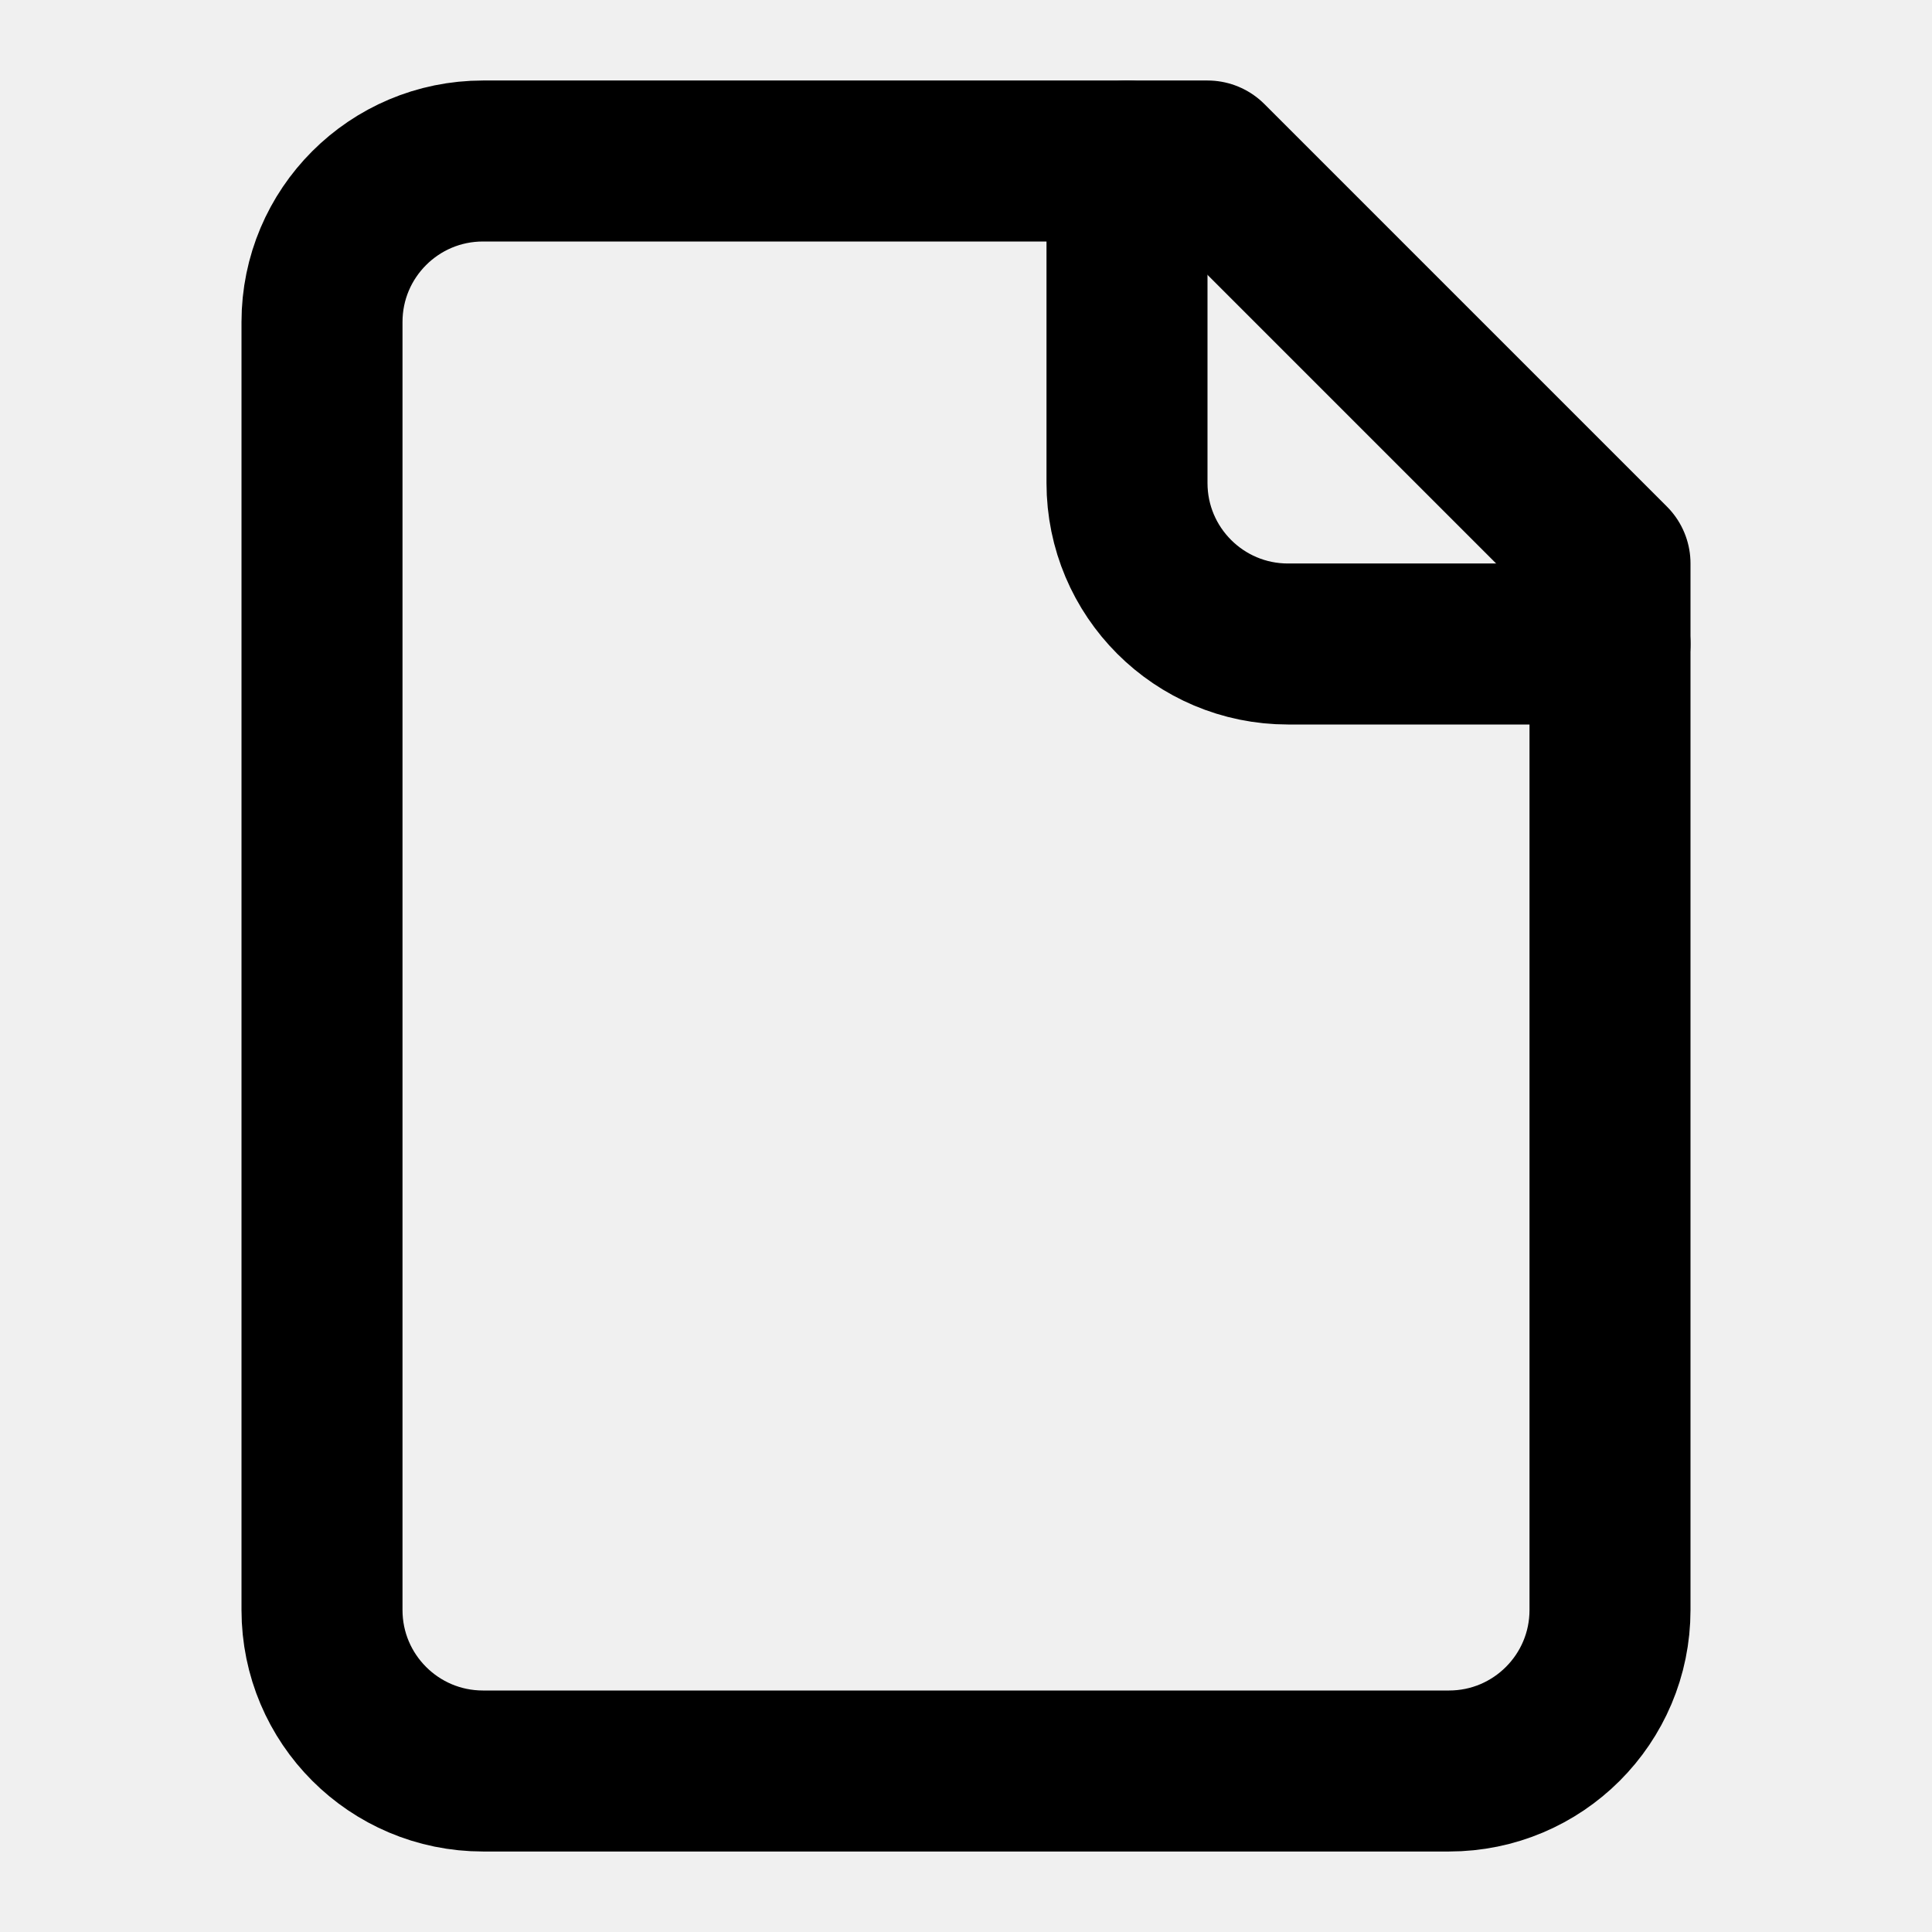
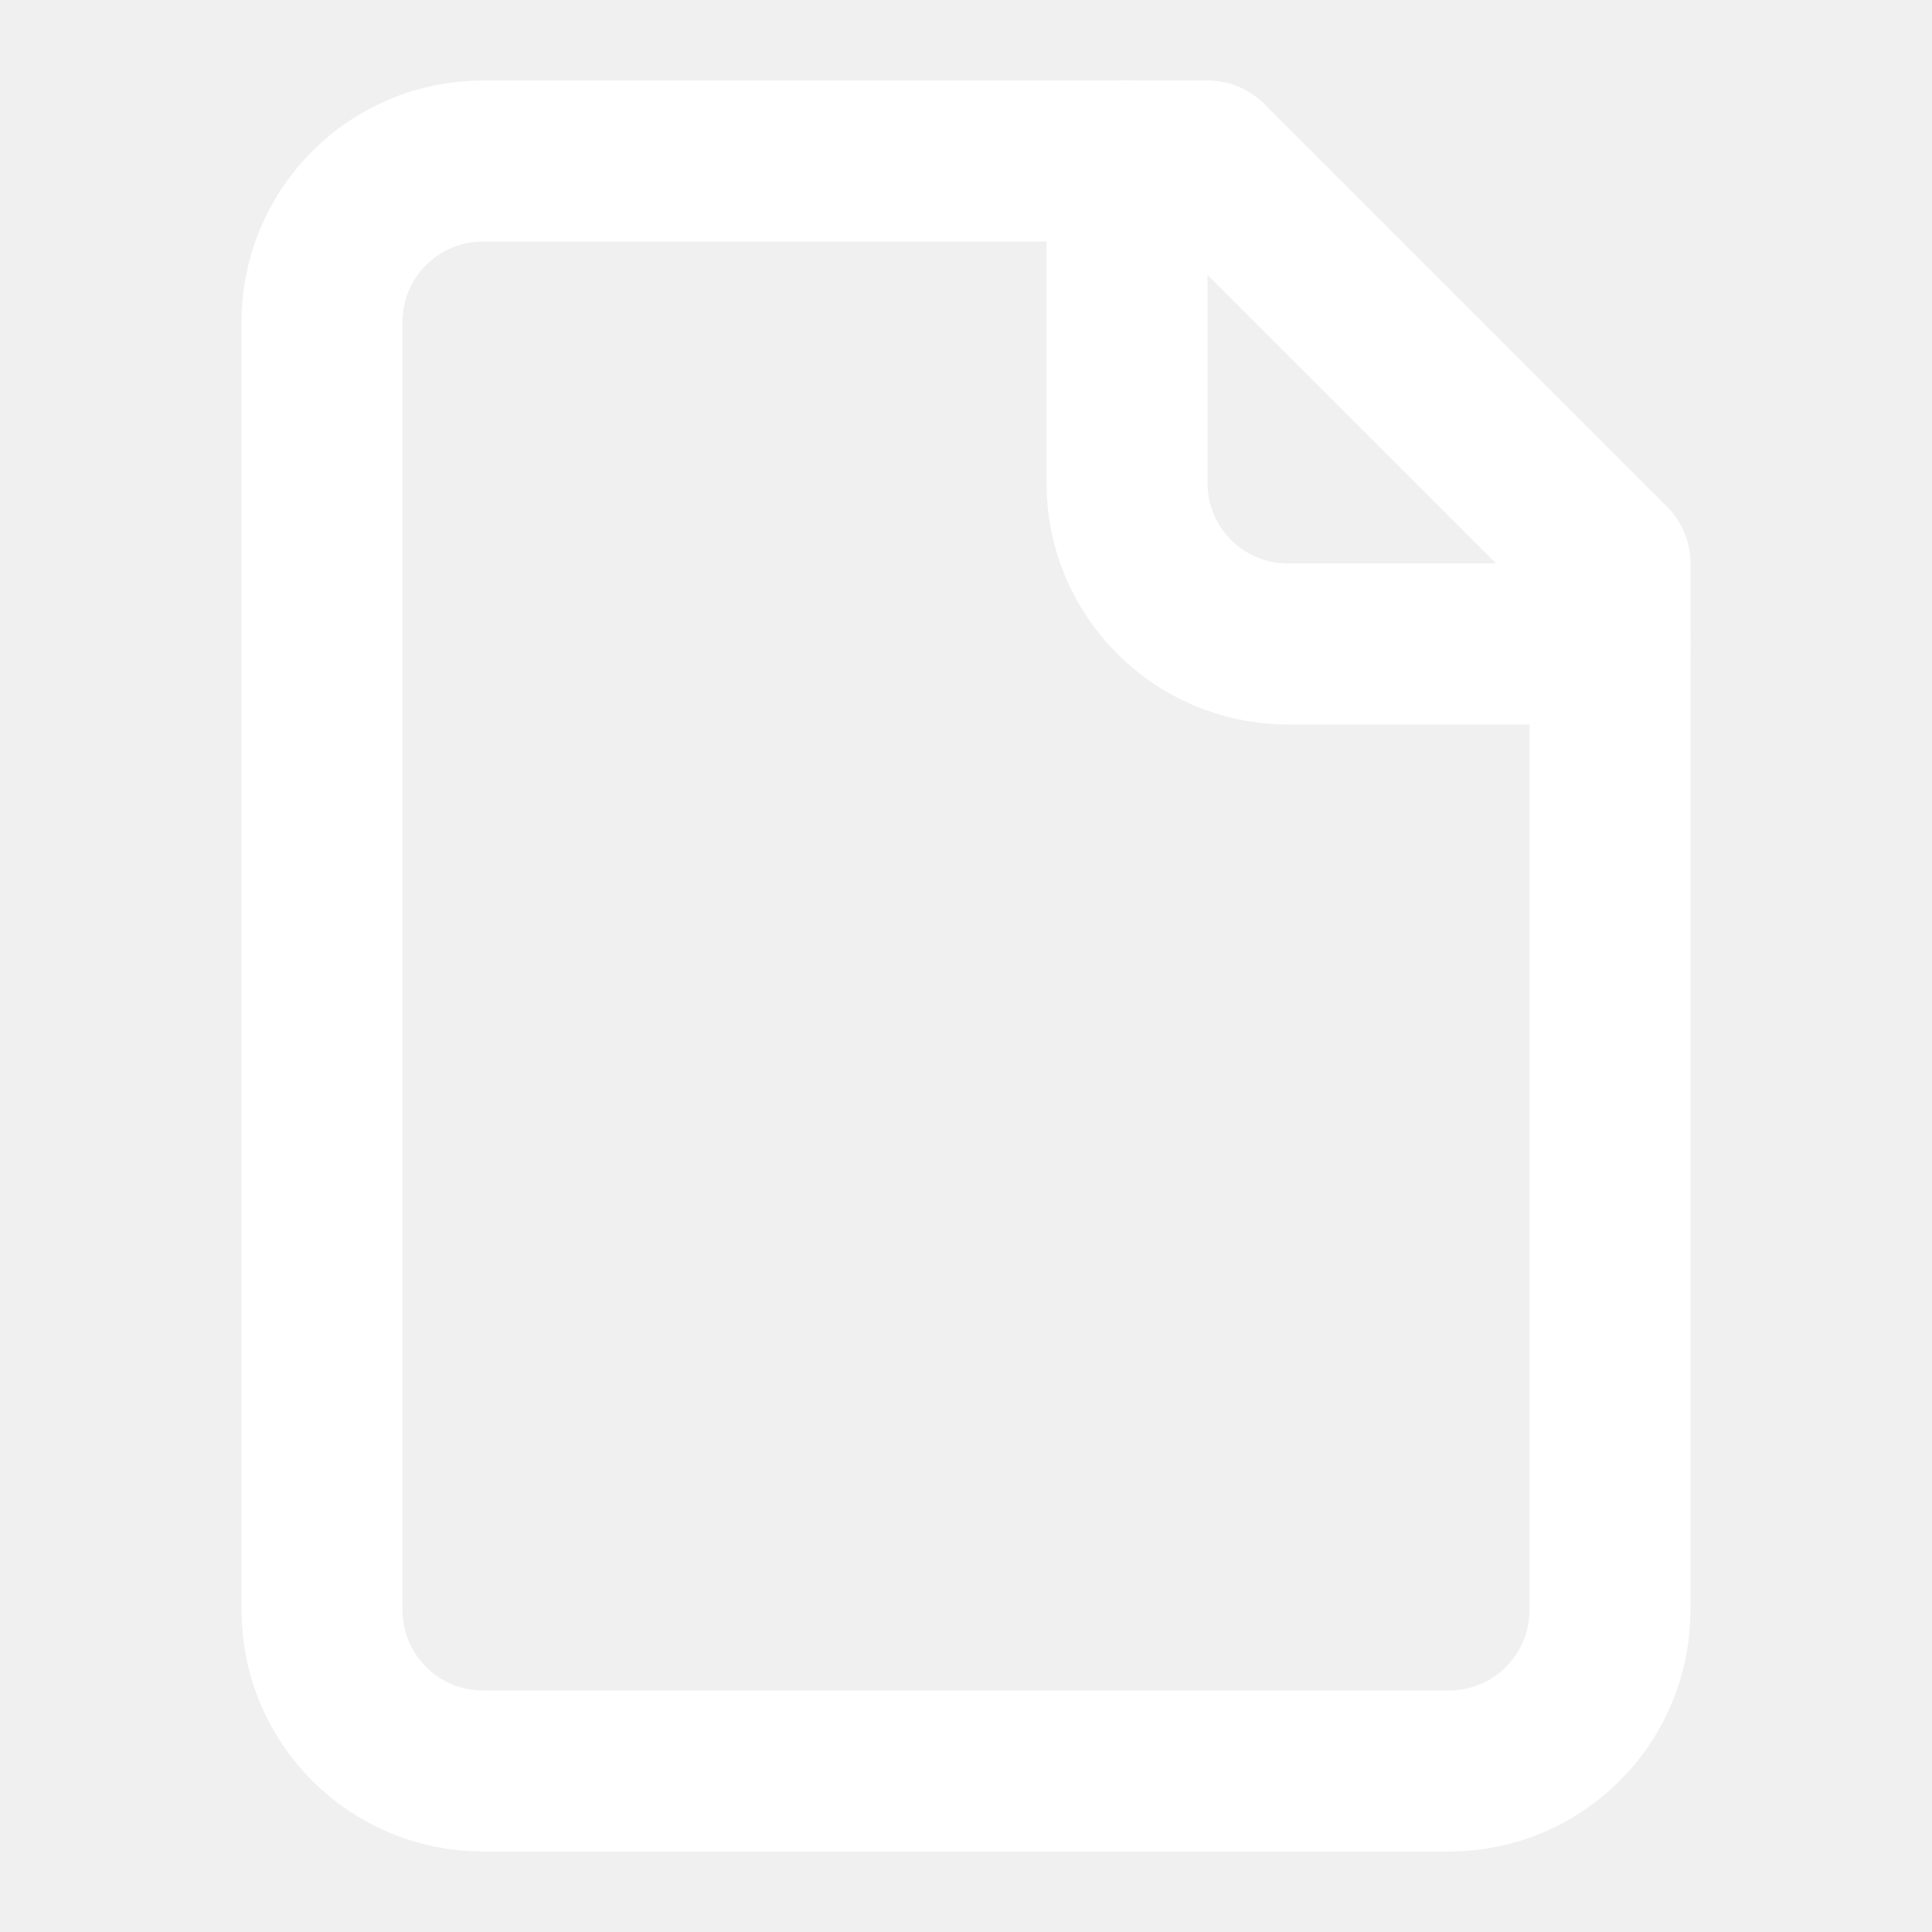
- <svg xmlns="http://www.w3.org/2000/svg" width="24" height="24" viewBox="0 0 24 24" fill="none" stroke="currentColor" stroke-width="2" stroke-linecap="round" stroke-linejoin="round">
+ <svg xmlns="http://www.w3.org/2000/svg" width="24" height="24" viewBox="0 0 24 24" fill="none" stroke="#ffffff" stroke-width="2" stroke-linecap="round" stroke-linejoin="round">
  <path d="M15 2H6a2 2 0 0 0-2 2v16a2 2 0 0 0 2 2h12a2 2 0 0 0 2-2V7Z" />
  <path d="M14 2v4a2 2 0 0 0 2 2h4" />
</svg>
